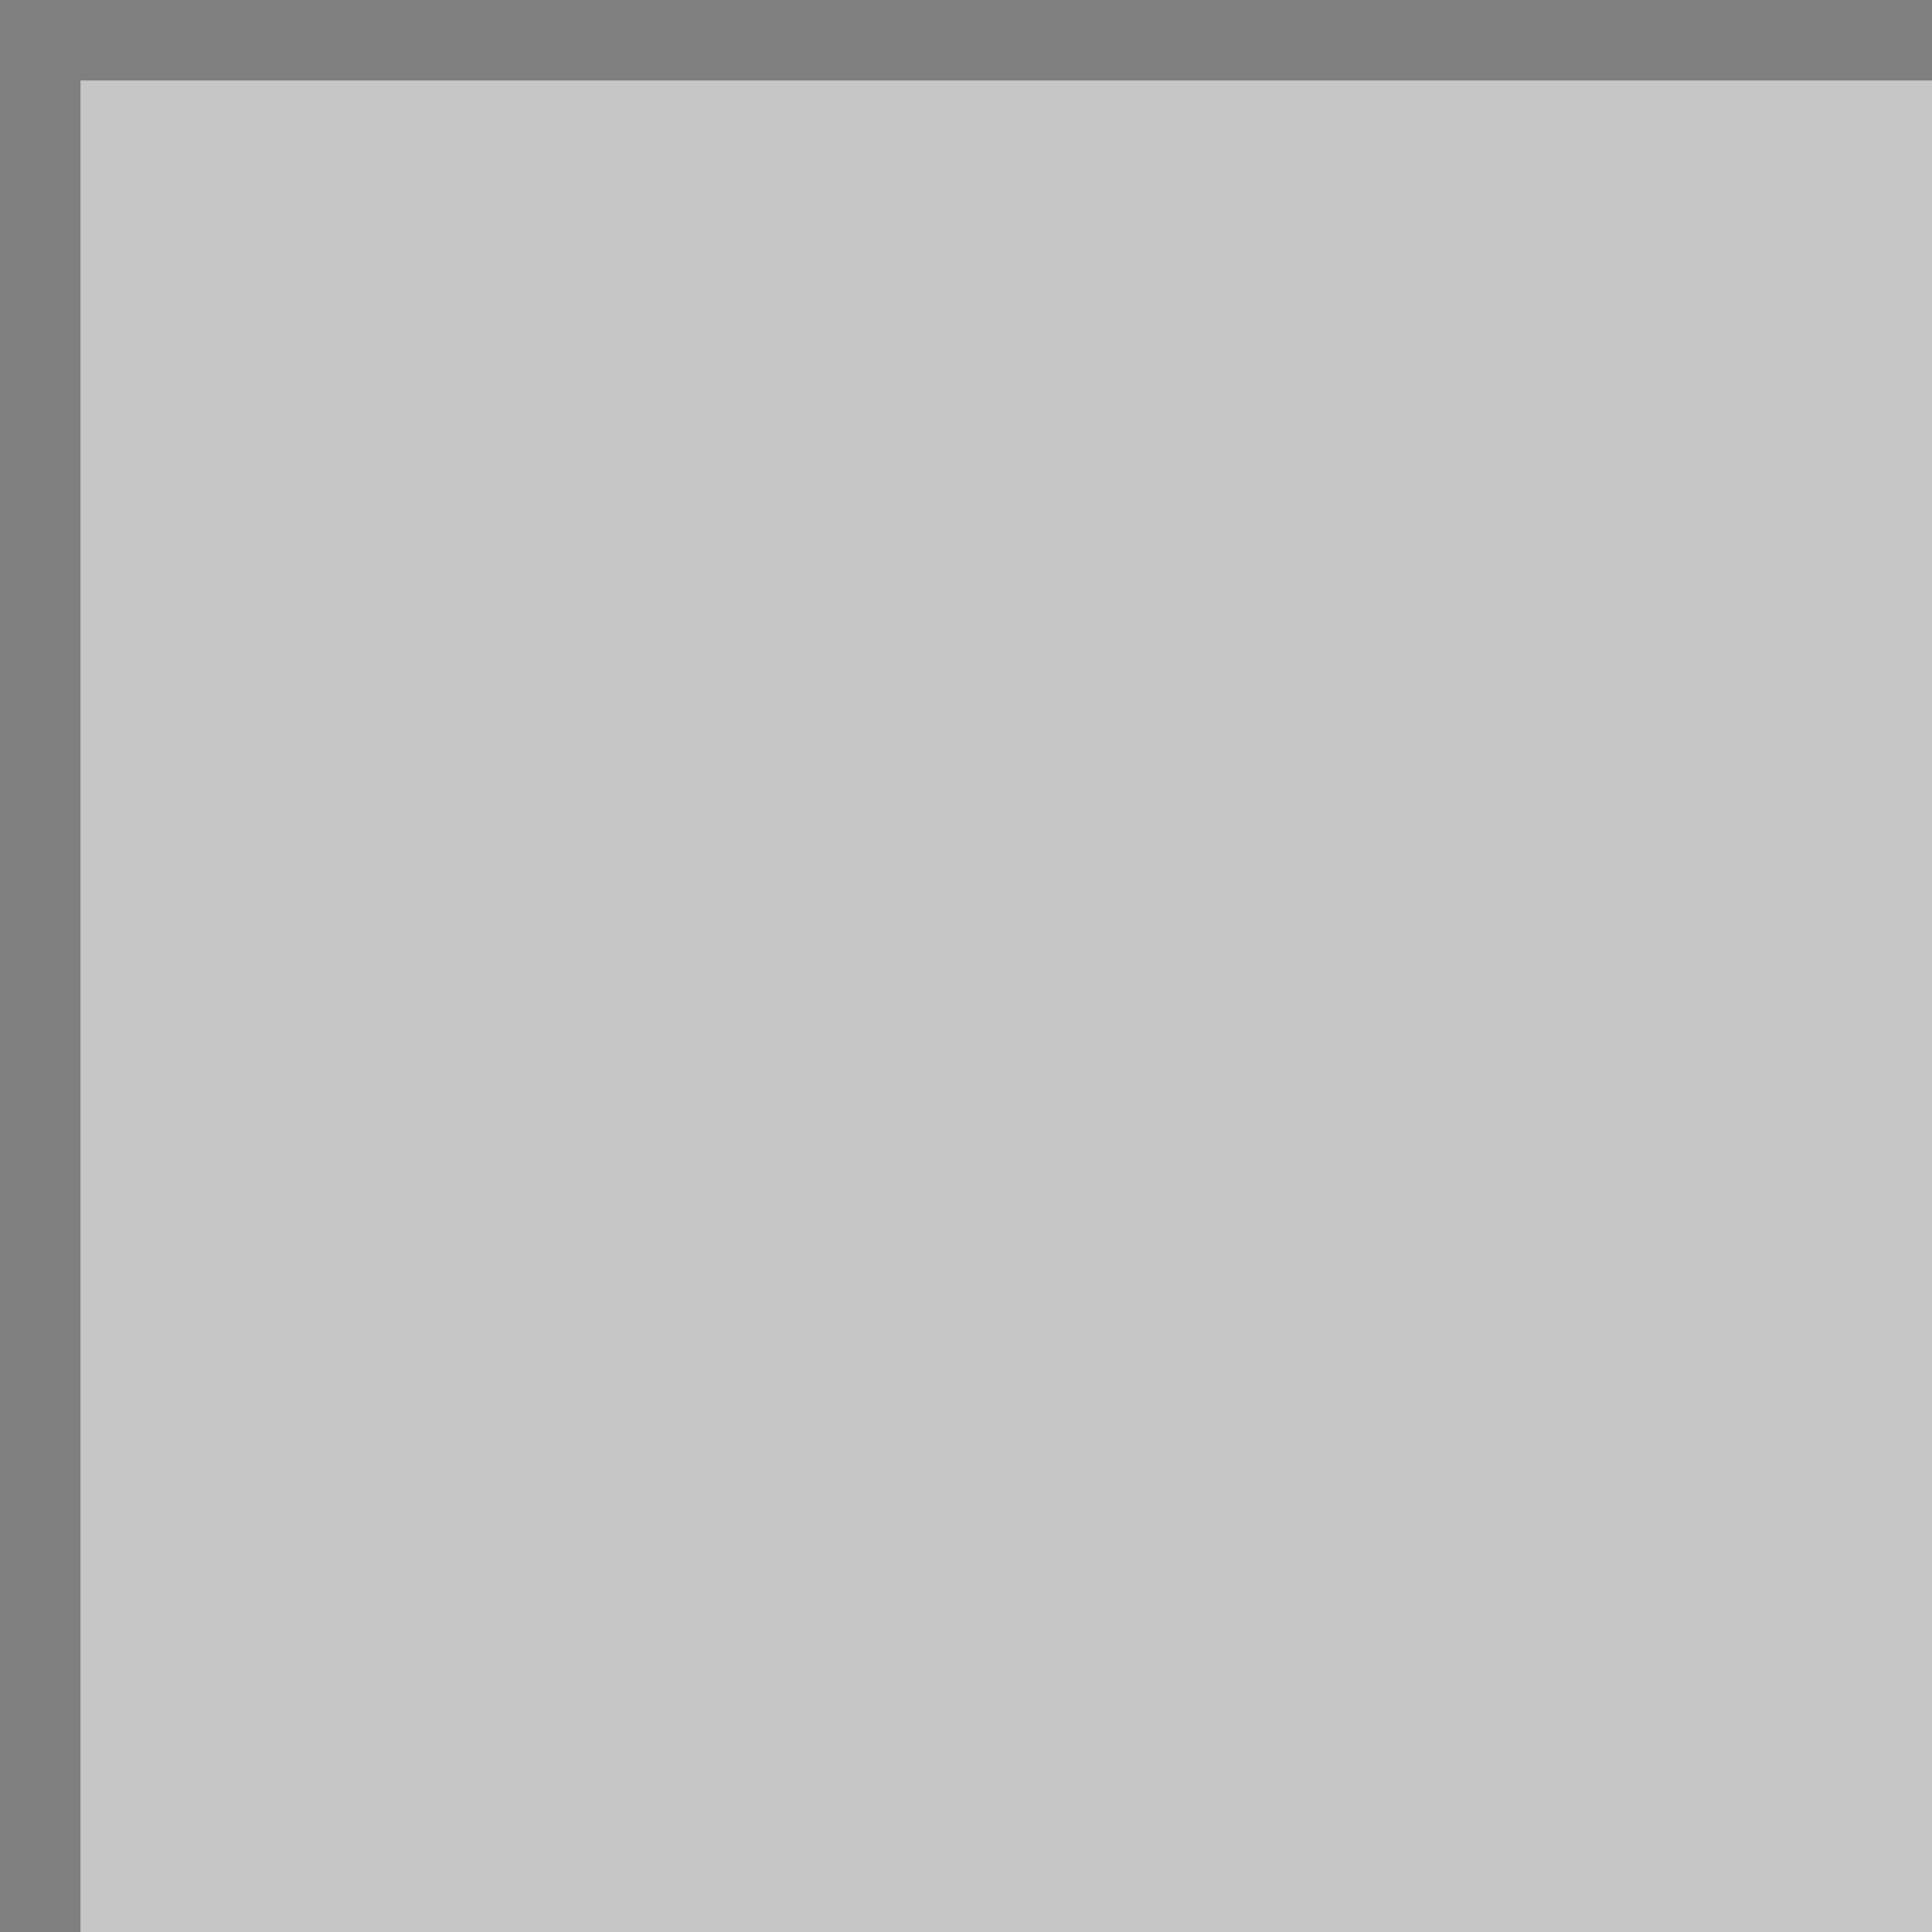
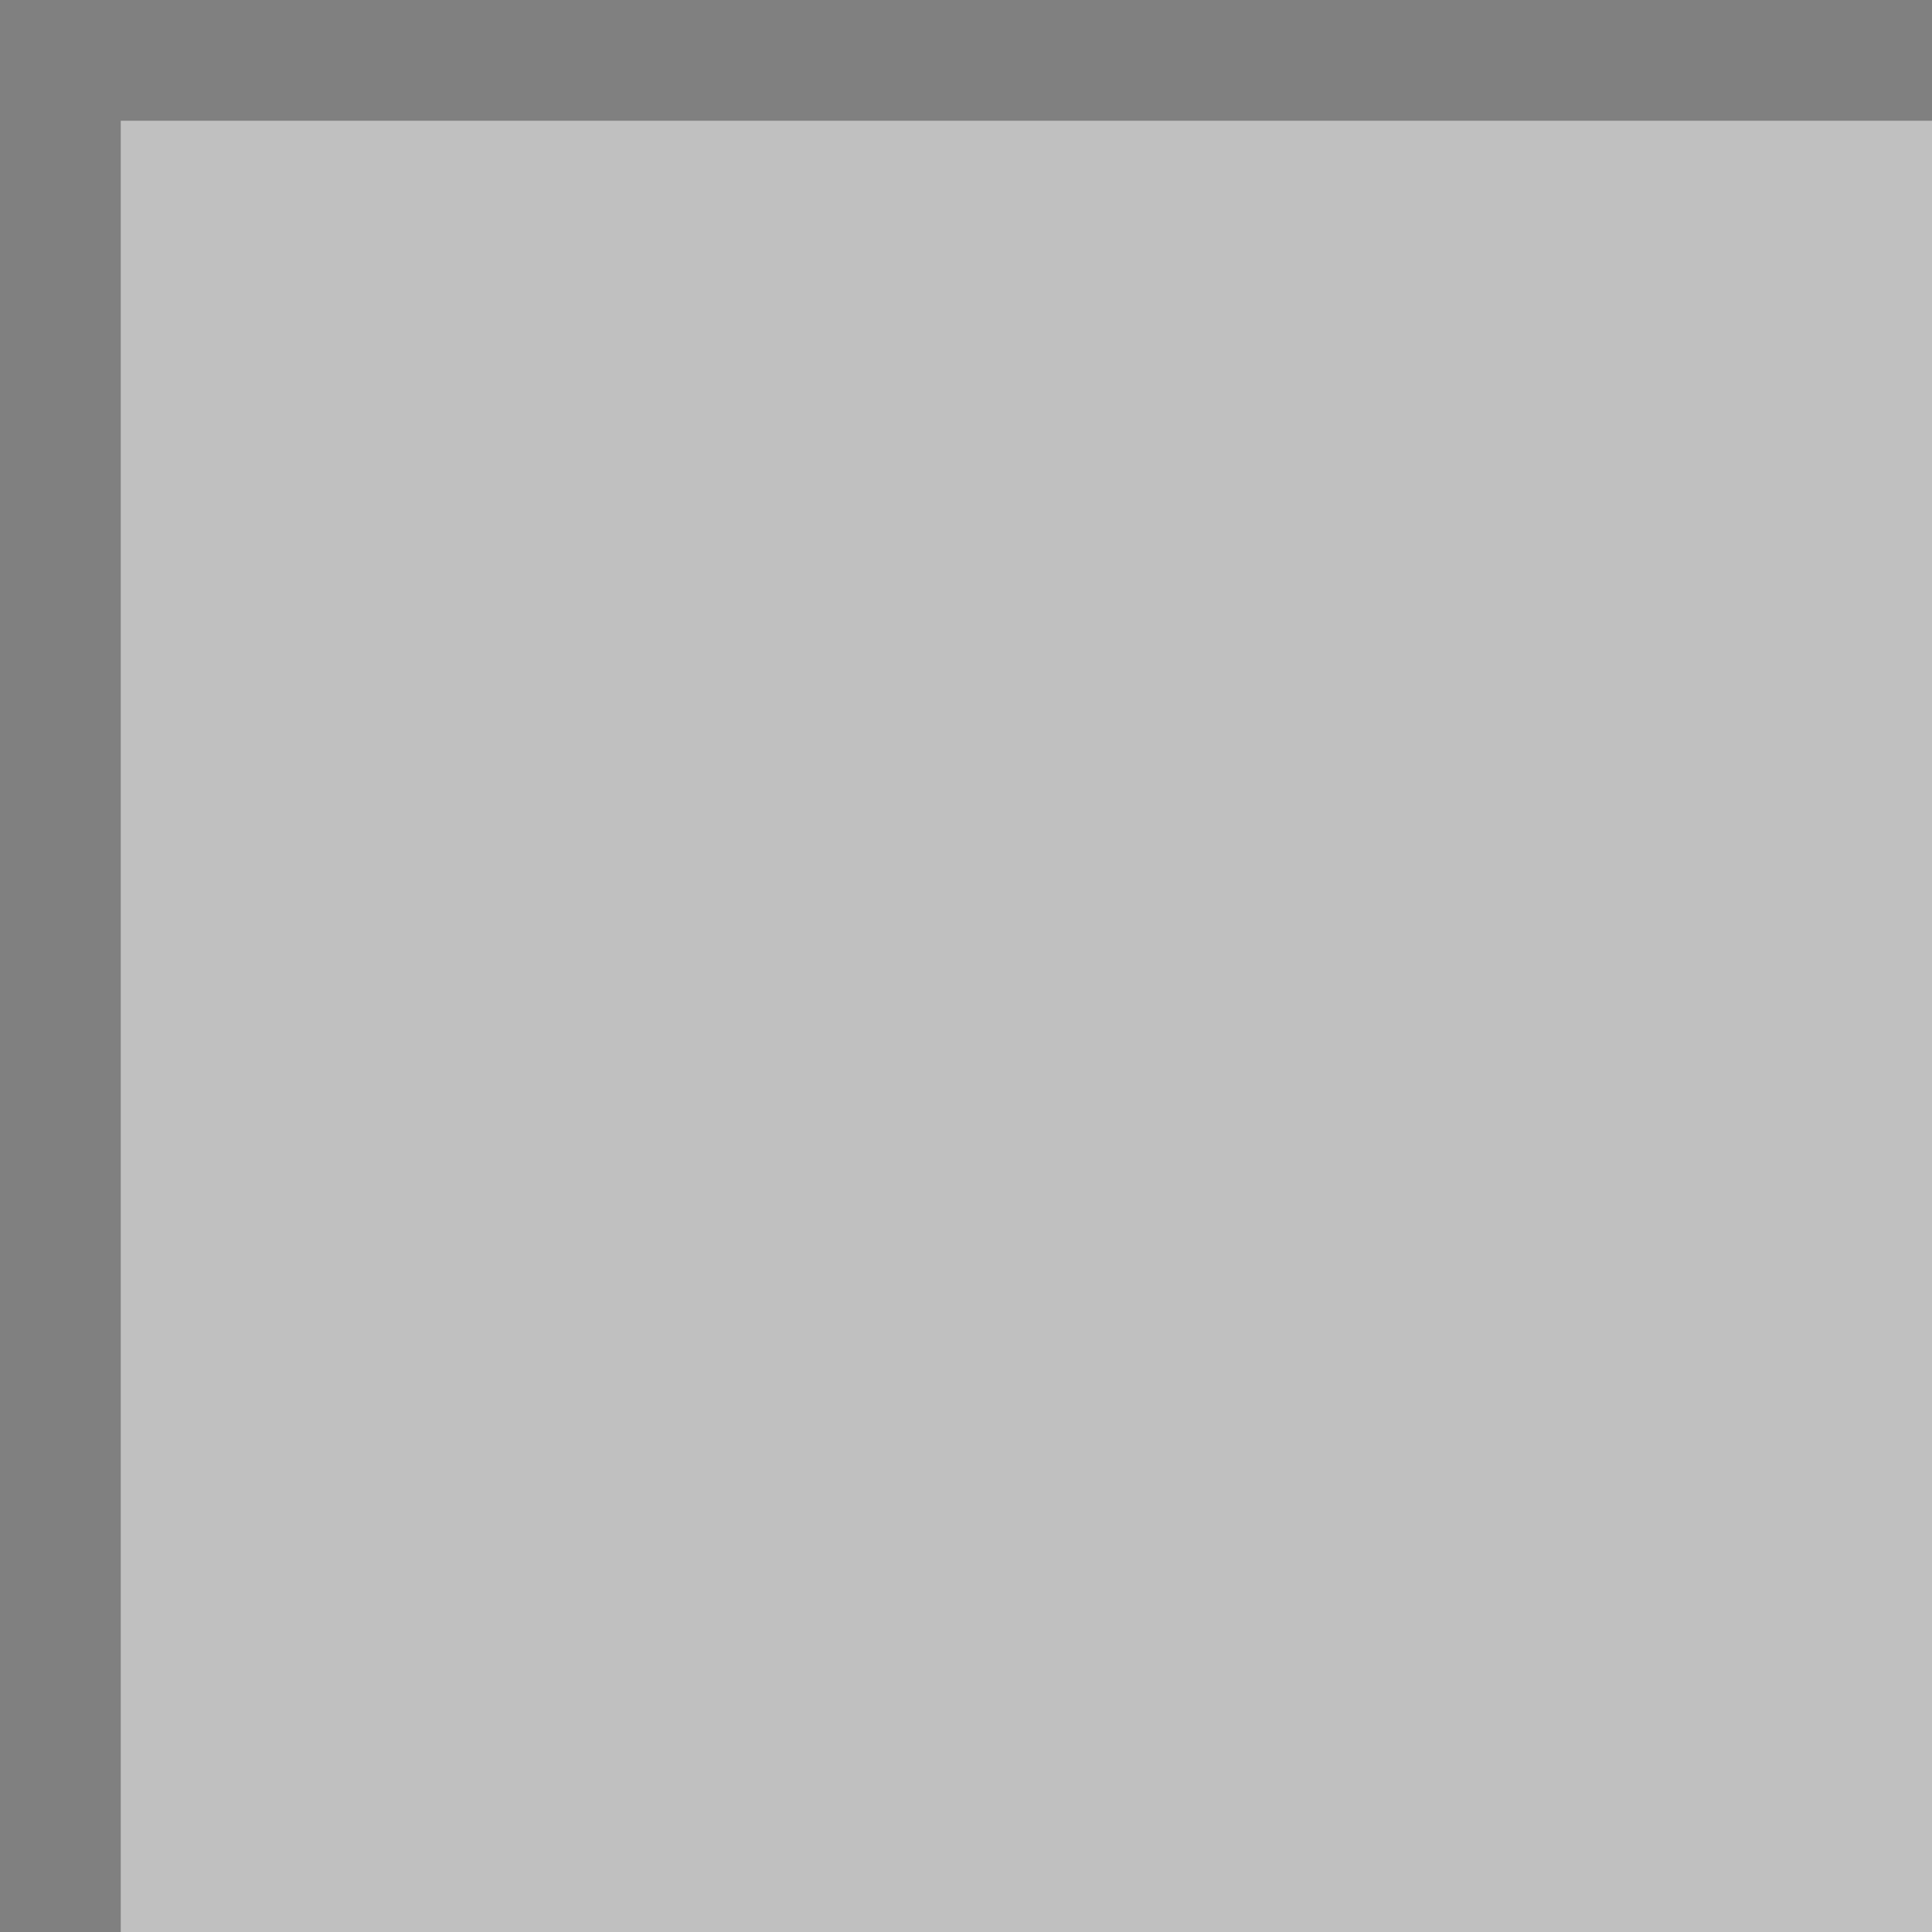
- <svg xmlns="http://www.w3.org/2000/svg" width="24" height="24" viewBox="0 0 24 24" fill="none">
-   <rect width="24" height="24" fill="#C6C6C6" />
-   <rect width="1" height="24" fill="#808080" />
-   <rect width="24" height="1" fill="#808080" />
+ <svg xmlns="http://www.w3.org/2000/svg" width="16" height="16" viewBox="0 0 16 16" fill="none">
+   <rect width="16" height="16" fill="#C0C0C0" />
+   <path d="M0 16H1V1H16V0H0V16Z" fill="#808080" />
</svg>
